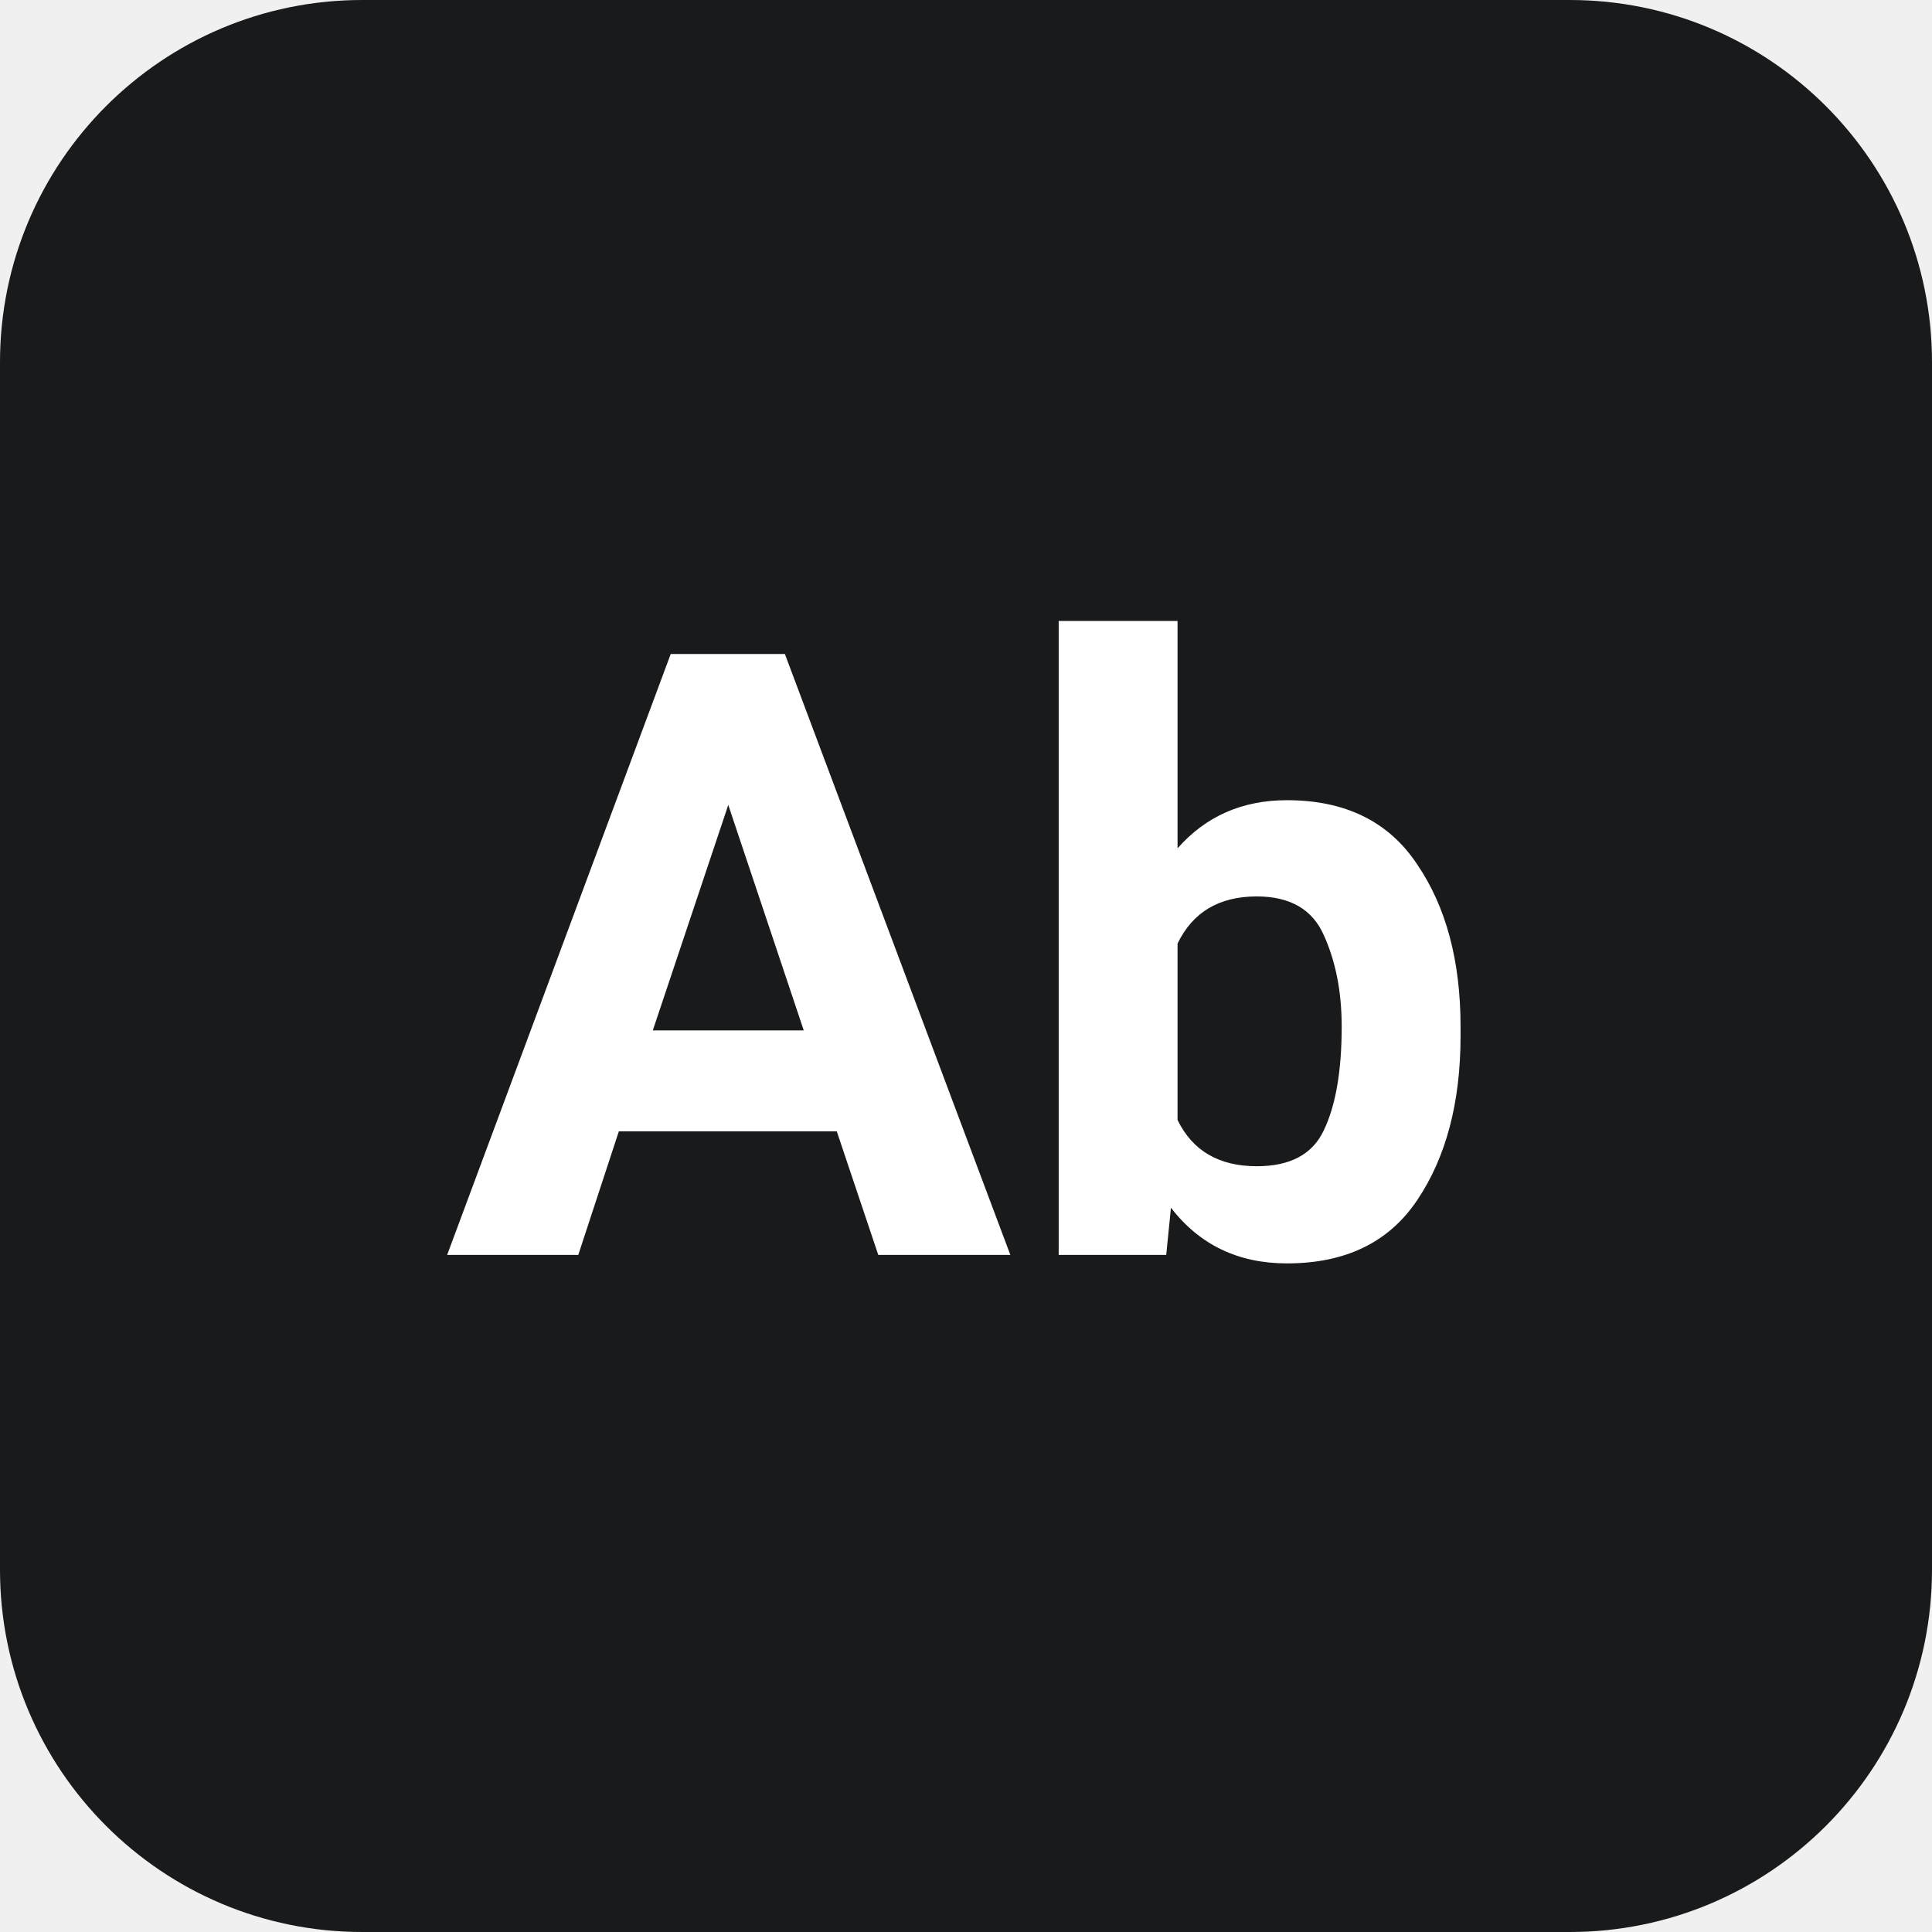
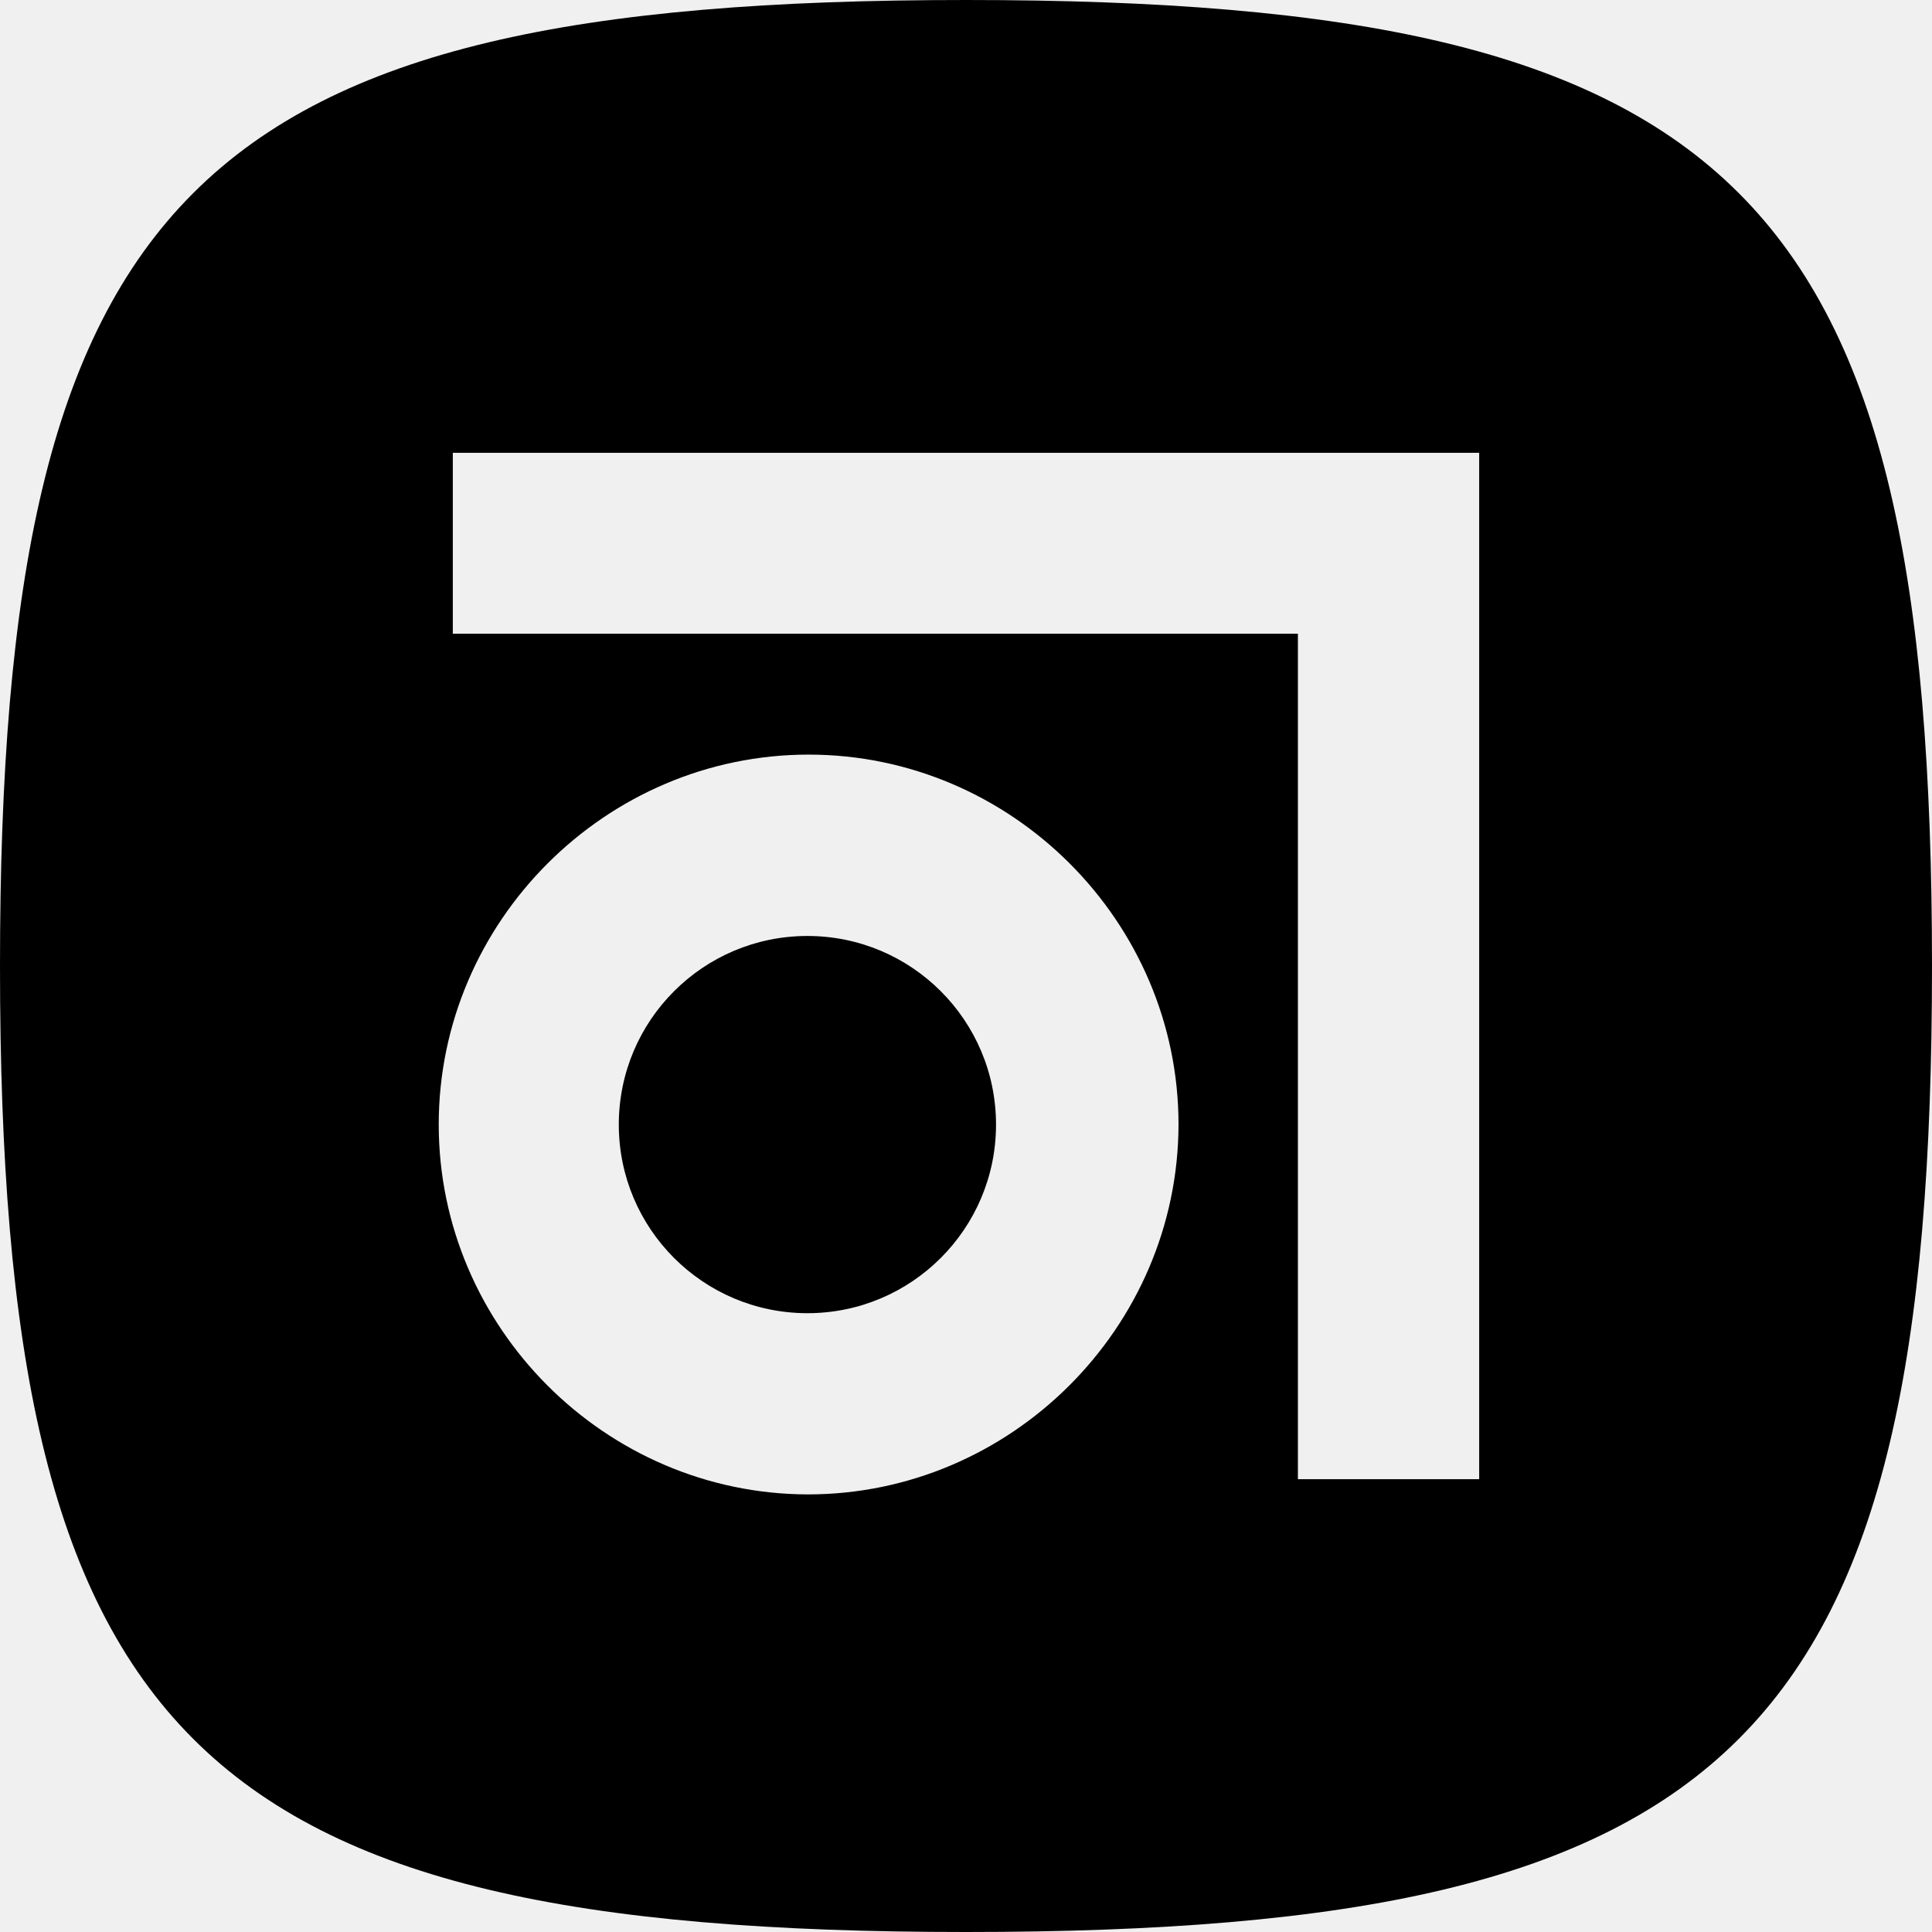
- <svg xmlns="http://www.w3.org/2000/svg" width="32" height="32" viewBox="0 0 32 32">
-   <rect width="32" height="32" rx="6" fill="#191A1B" />
-   <text x="16" y="16" dominant-baseline="central" text-anchor="middle" font-family="-apple-system,BlinkMacSystemFont,'Segoe UI',Roboto,sans-serif" font-size="14" font-weight="600" fill="#fff">Ab</text>
+ <svg xmlns="http://www.w3.org/2000/svg" fill="#000000" width="800px" height="800px" viewBox="0 0 24 24" role="img">
+   <path d="M12 0c9.601 0 12 2.399 12 12 0 9.601-2.399 12-12 12-9.601 0-12-2.399-12-12C0 2.399 2.399 0 12 0zm-1.969 18.564c2.524.003 4.604-2.07 4.609-4.595 0-2.521-2.074-4.595-4.595-4.595S5.45 11.449 5.45 13.969c0 2.516 2.065 4.588 4.581 4.595zm8.344-.189V5.625H5.625v2.247h10.498v10.503h2.252zm-8.344-6.748a2.343 2.343 0 11-.002 4.686 2.343 2.343 0 01.002-4.686z" />
</svg>
